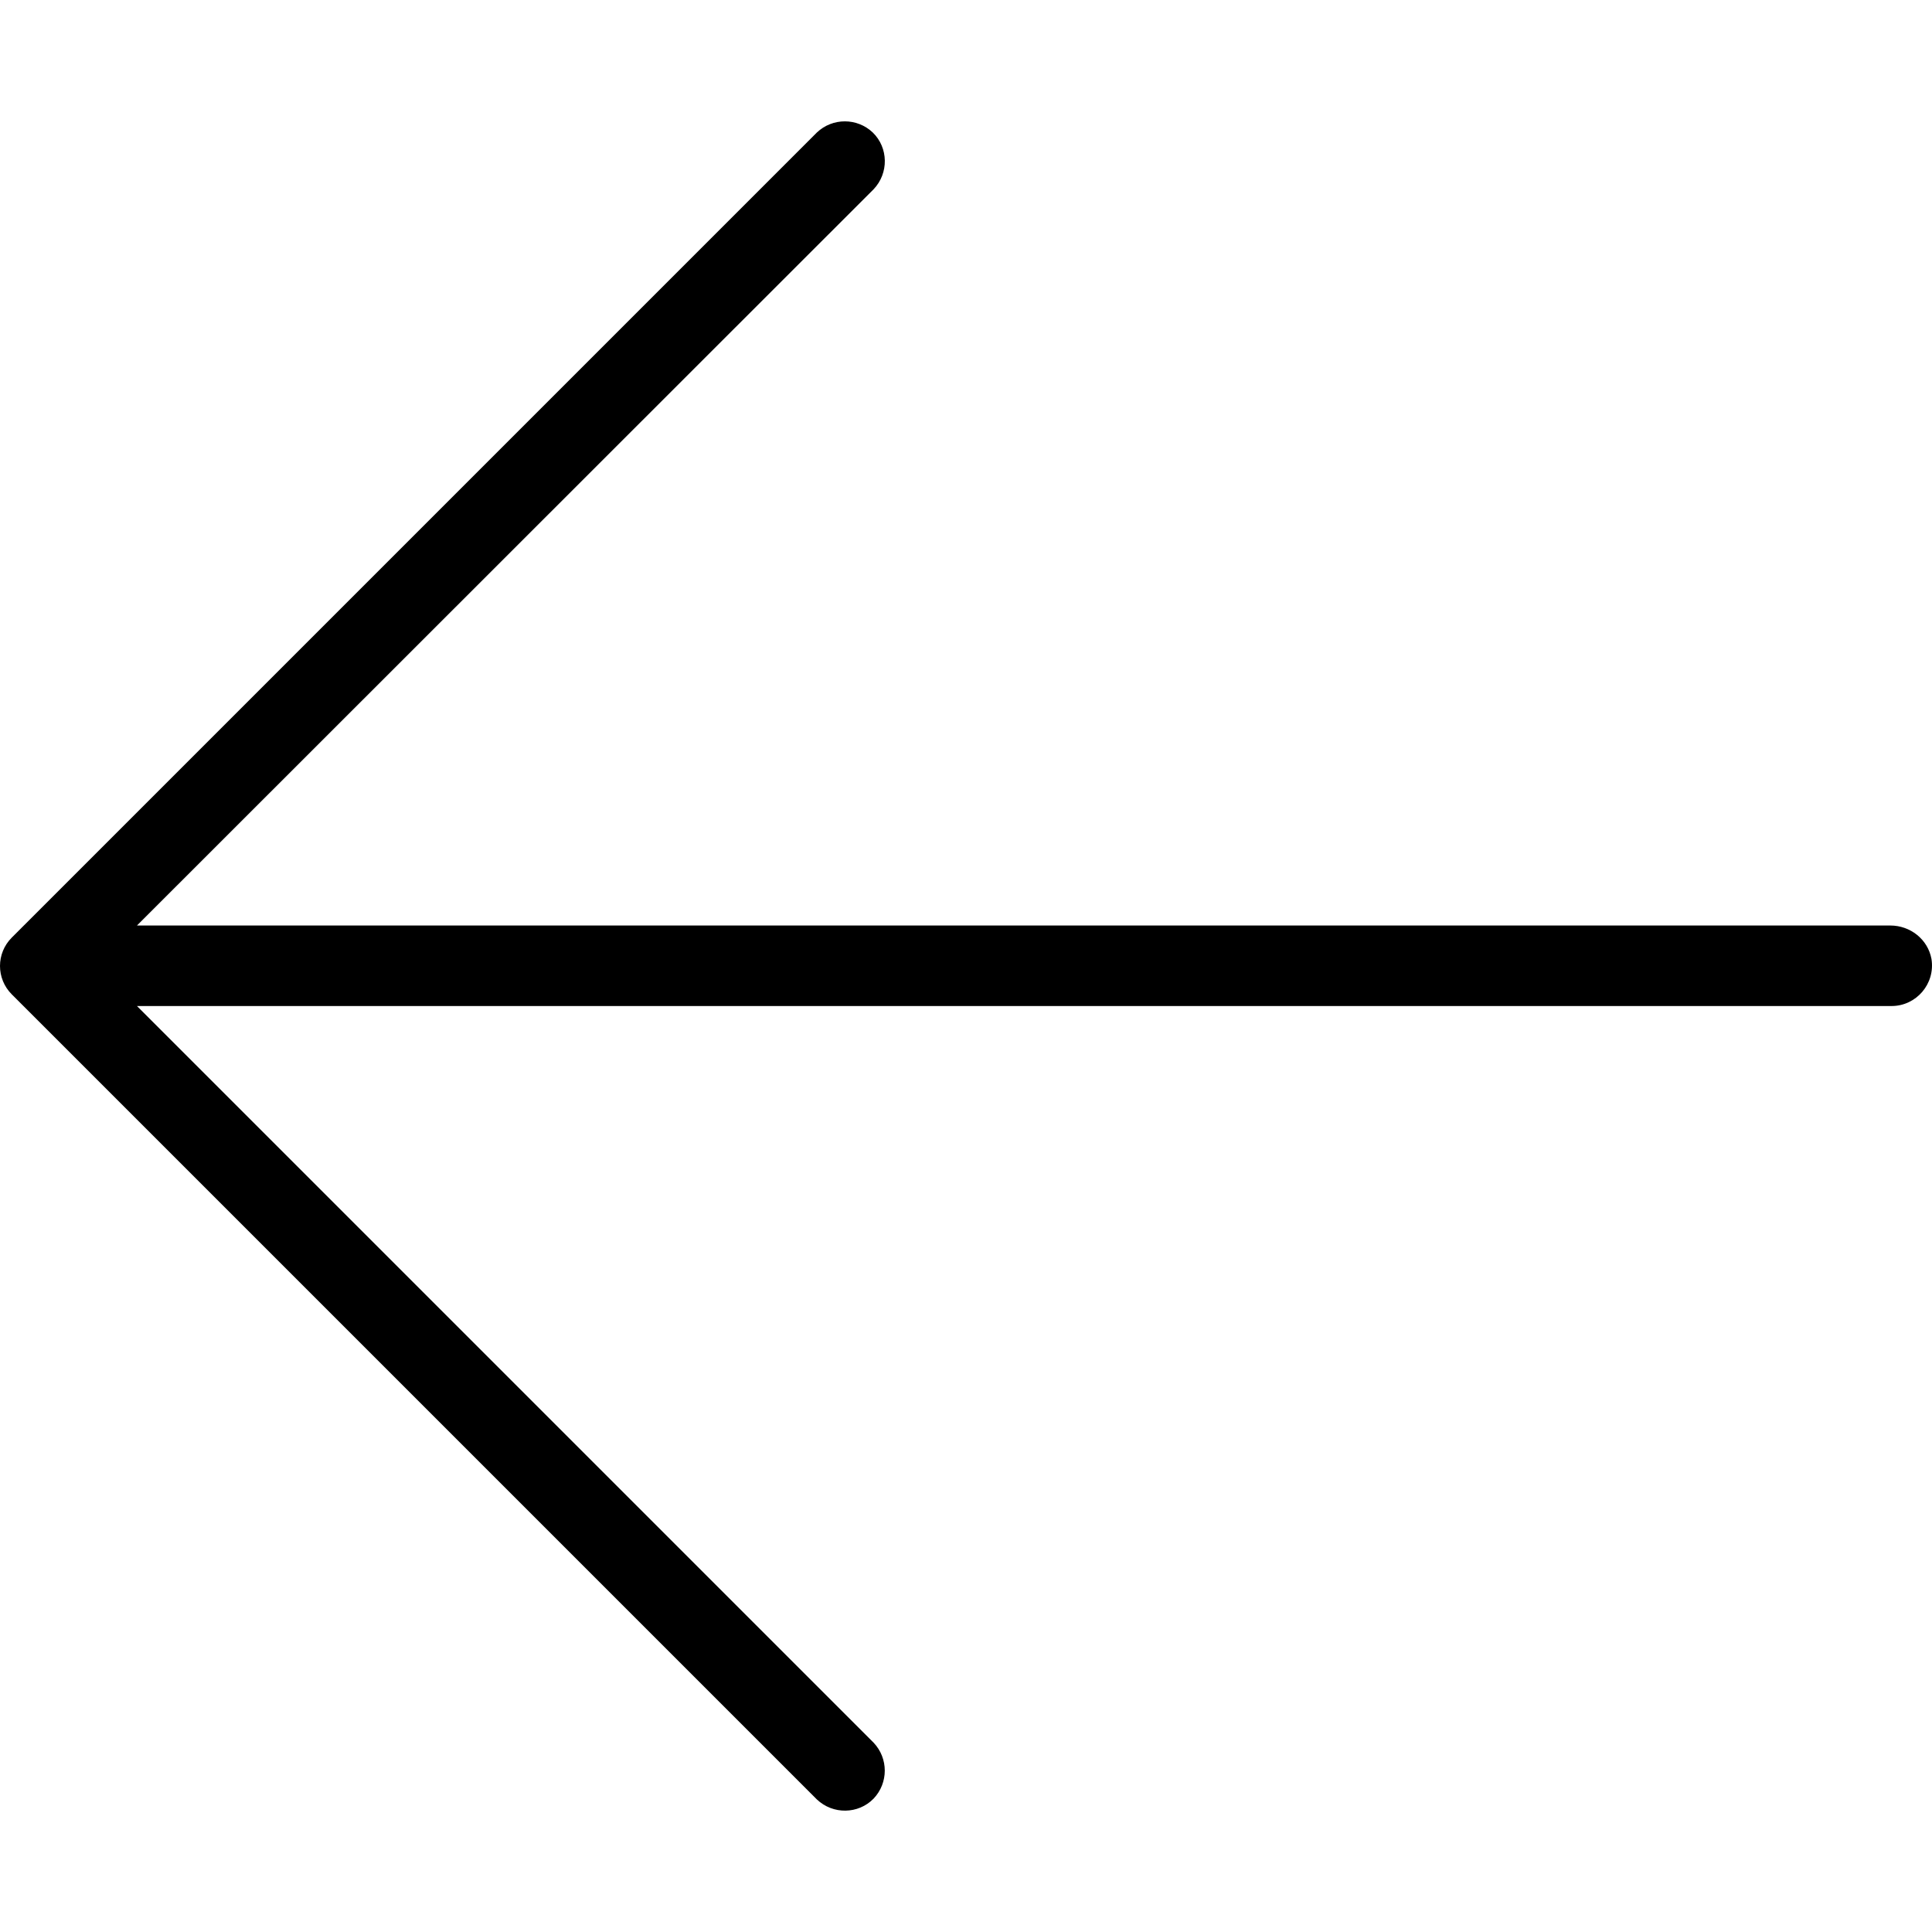
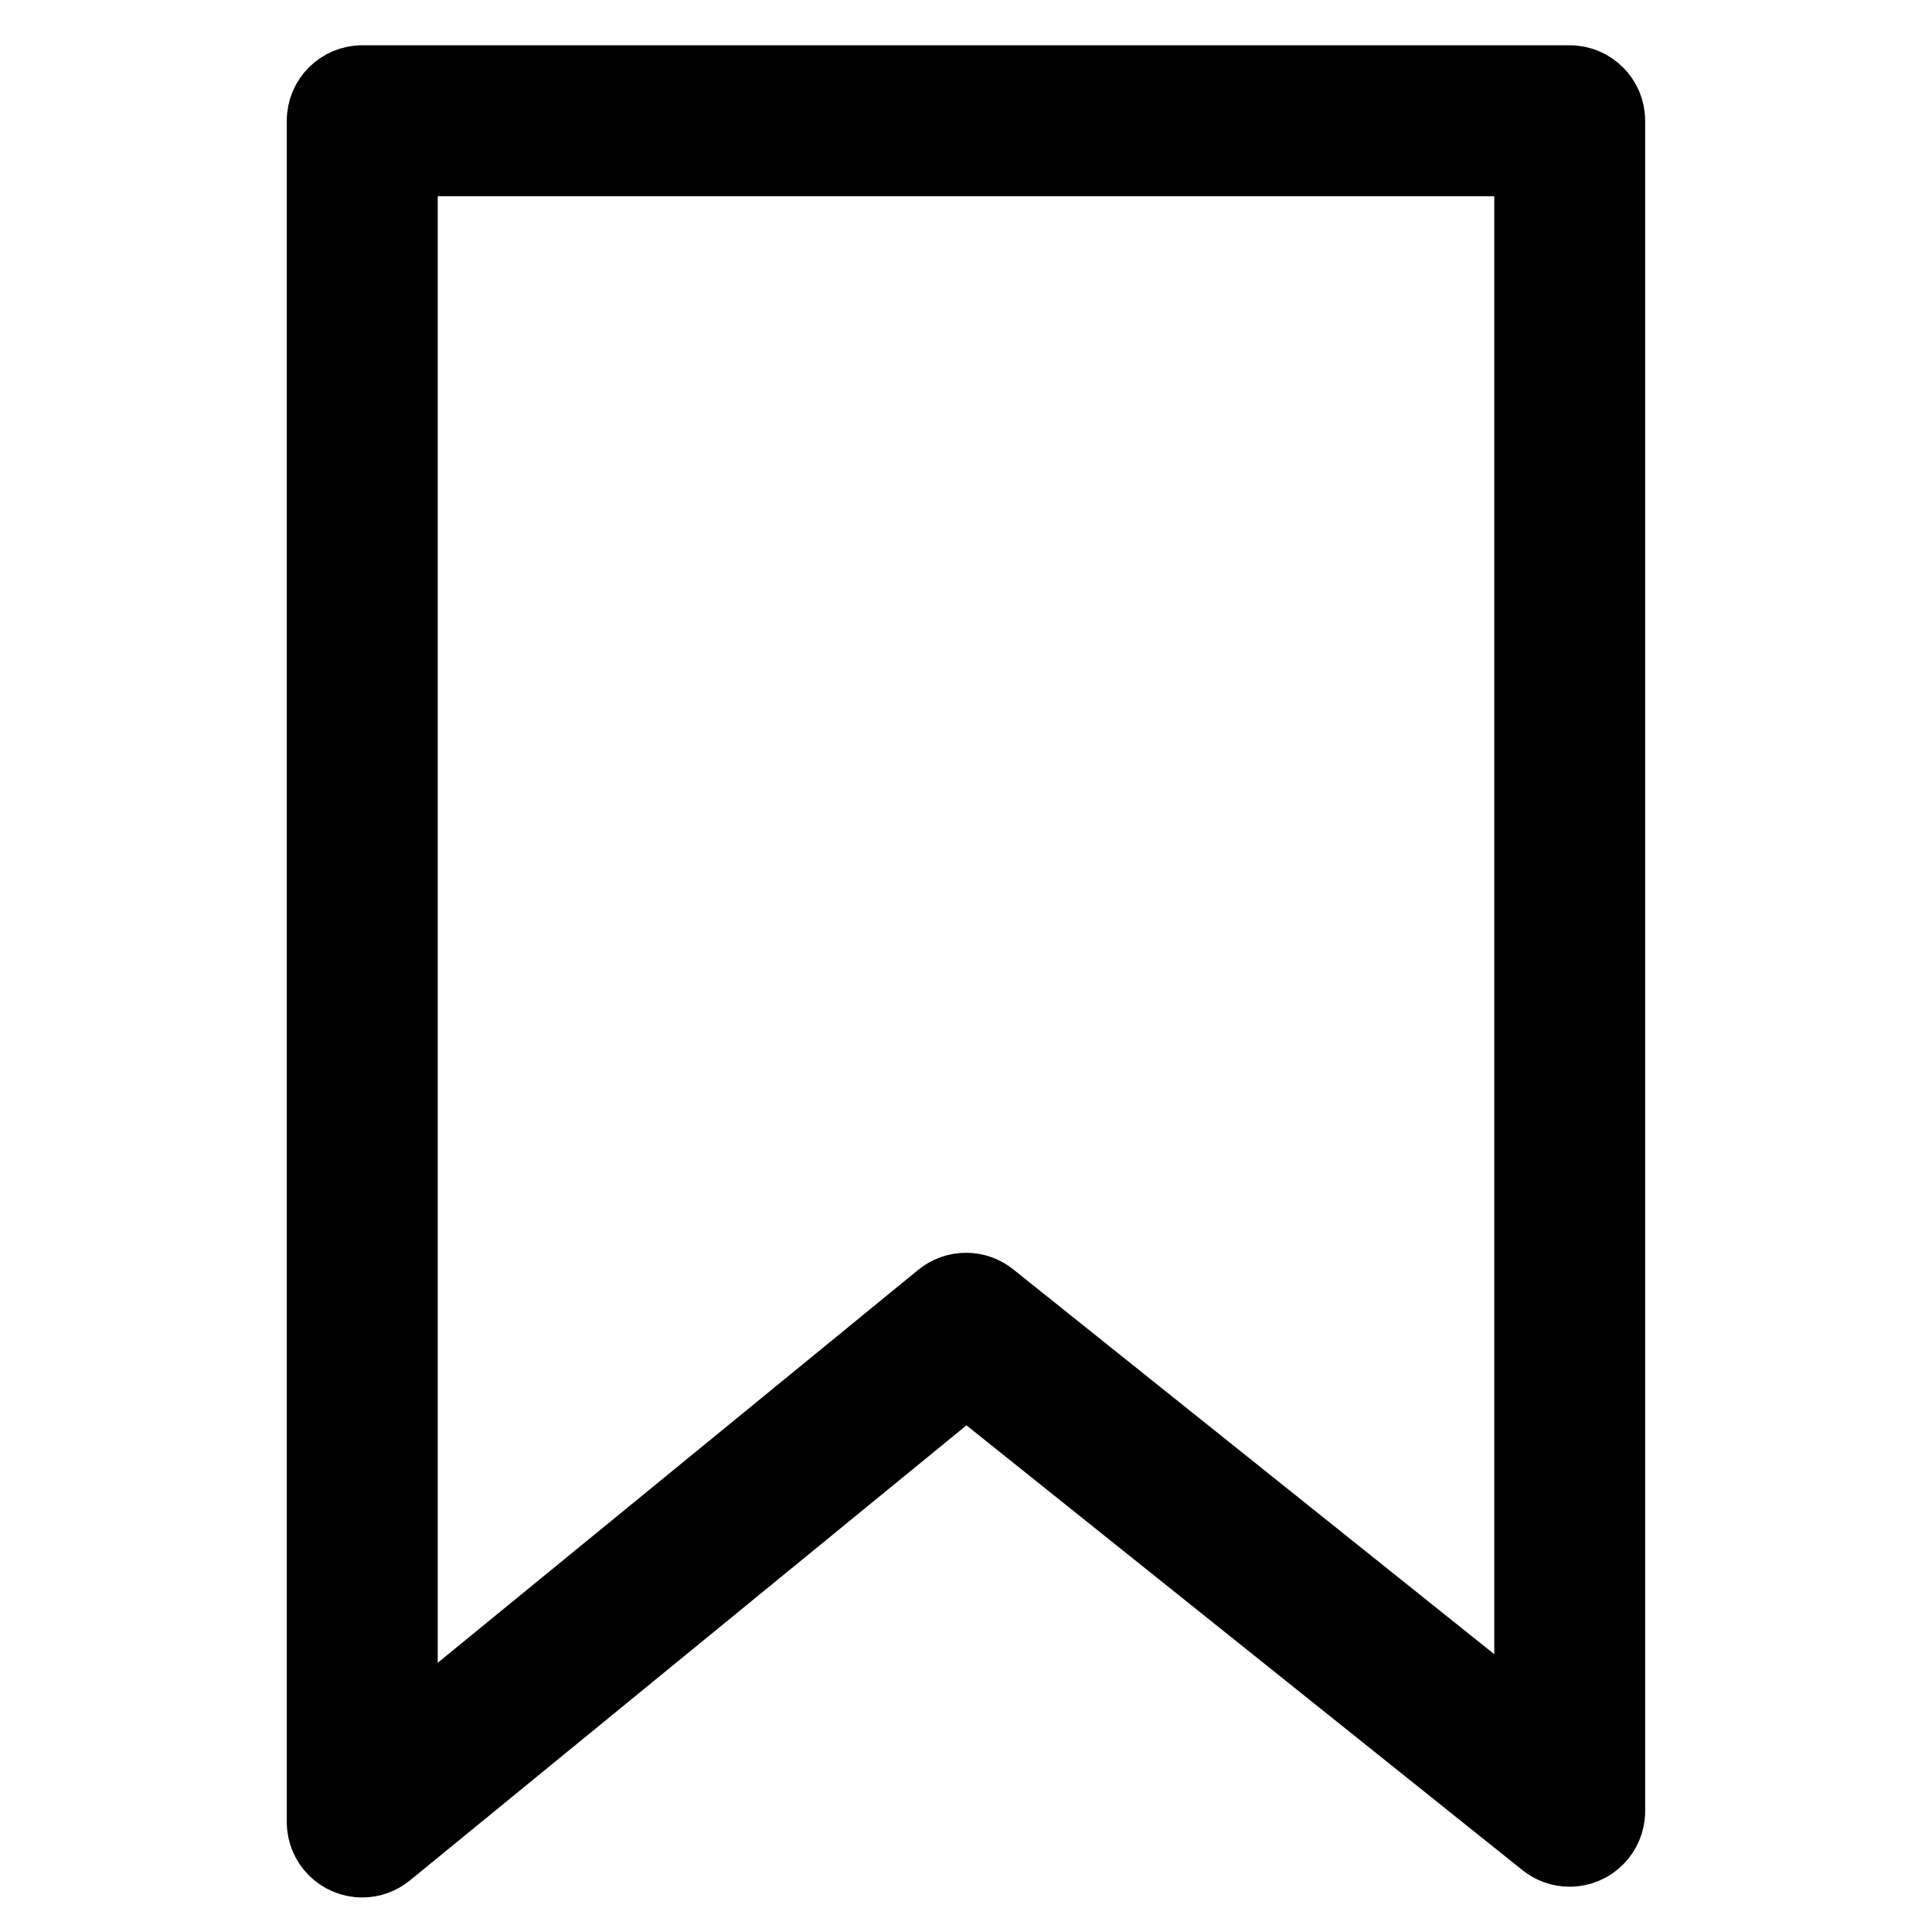
- <svg xmlns="http://www.w3.org/2000/svg" fill="#000000" height="800px" width="800px" version="1.1" id="Layer_1" viewBox="0 0 511.955 511.955" xml:space="preserve">
-   <g>
-     <g>
-       <path d="M511.813,254.103c-0.96-5.227-5.653-8.853-10.88-8.853H36.293l195.2-195.093c4.053-4.267,3.947-10.987-0.213-15.04    c-4.16-3.947-10.667-3.947-14.827,0L3.12,248.45c-4.16,4.16-4.16,10.88,0,15.04l213.333,213.333    c4.267,4.053,10.987,3.947,15.04-0.213c3.947-4.16,3.947-10.667,0-14.827l-195.2-195.2h464.96    C507.76,266.583,512.88,260.717,511.813,254.103z" />
-     </g>
-   </g>
+ <svg xmlns="http://www.w3.org/2000/svg" className="gi-bookmark-icon" fill="currentcolor" viewBox="0 0 32 32" version="1.1" stroke="currentcolor">
+   <path d="M26 1.25h-20c-0.414 0-0.75 0.336-0.75 0.75v0 28.178c0 0 0 0 0 0.001 0 0.414 0.336 0.749 0.749 0.749 0.181 0 0.347-0.064 0.476-0.171l-0.001 0.001 9.53-7.793 9.526 7.621c0.127 0.102 0.29 0.164 0.468 0.164 0.414 0 0.75-0.336 0.751-0.75v-28c-0-0.414-0.336-0.75-0.75-0.75v0zM25.25 28.439l-8.781-7.025c-0.127-0.102-0.29-0.164-0.468-0.164-0.181 0-0.347 0.064-0.477 0.171l0.001-0.001-8.775 7.176v-25.846h18.5z" />
</svg>
